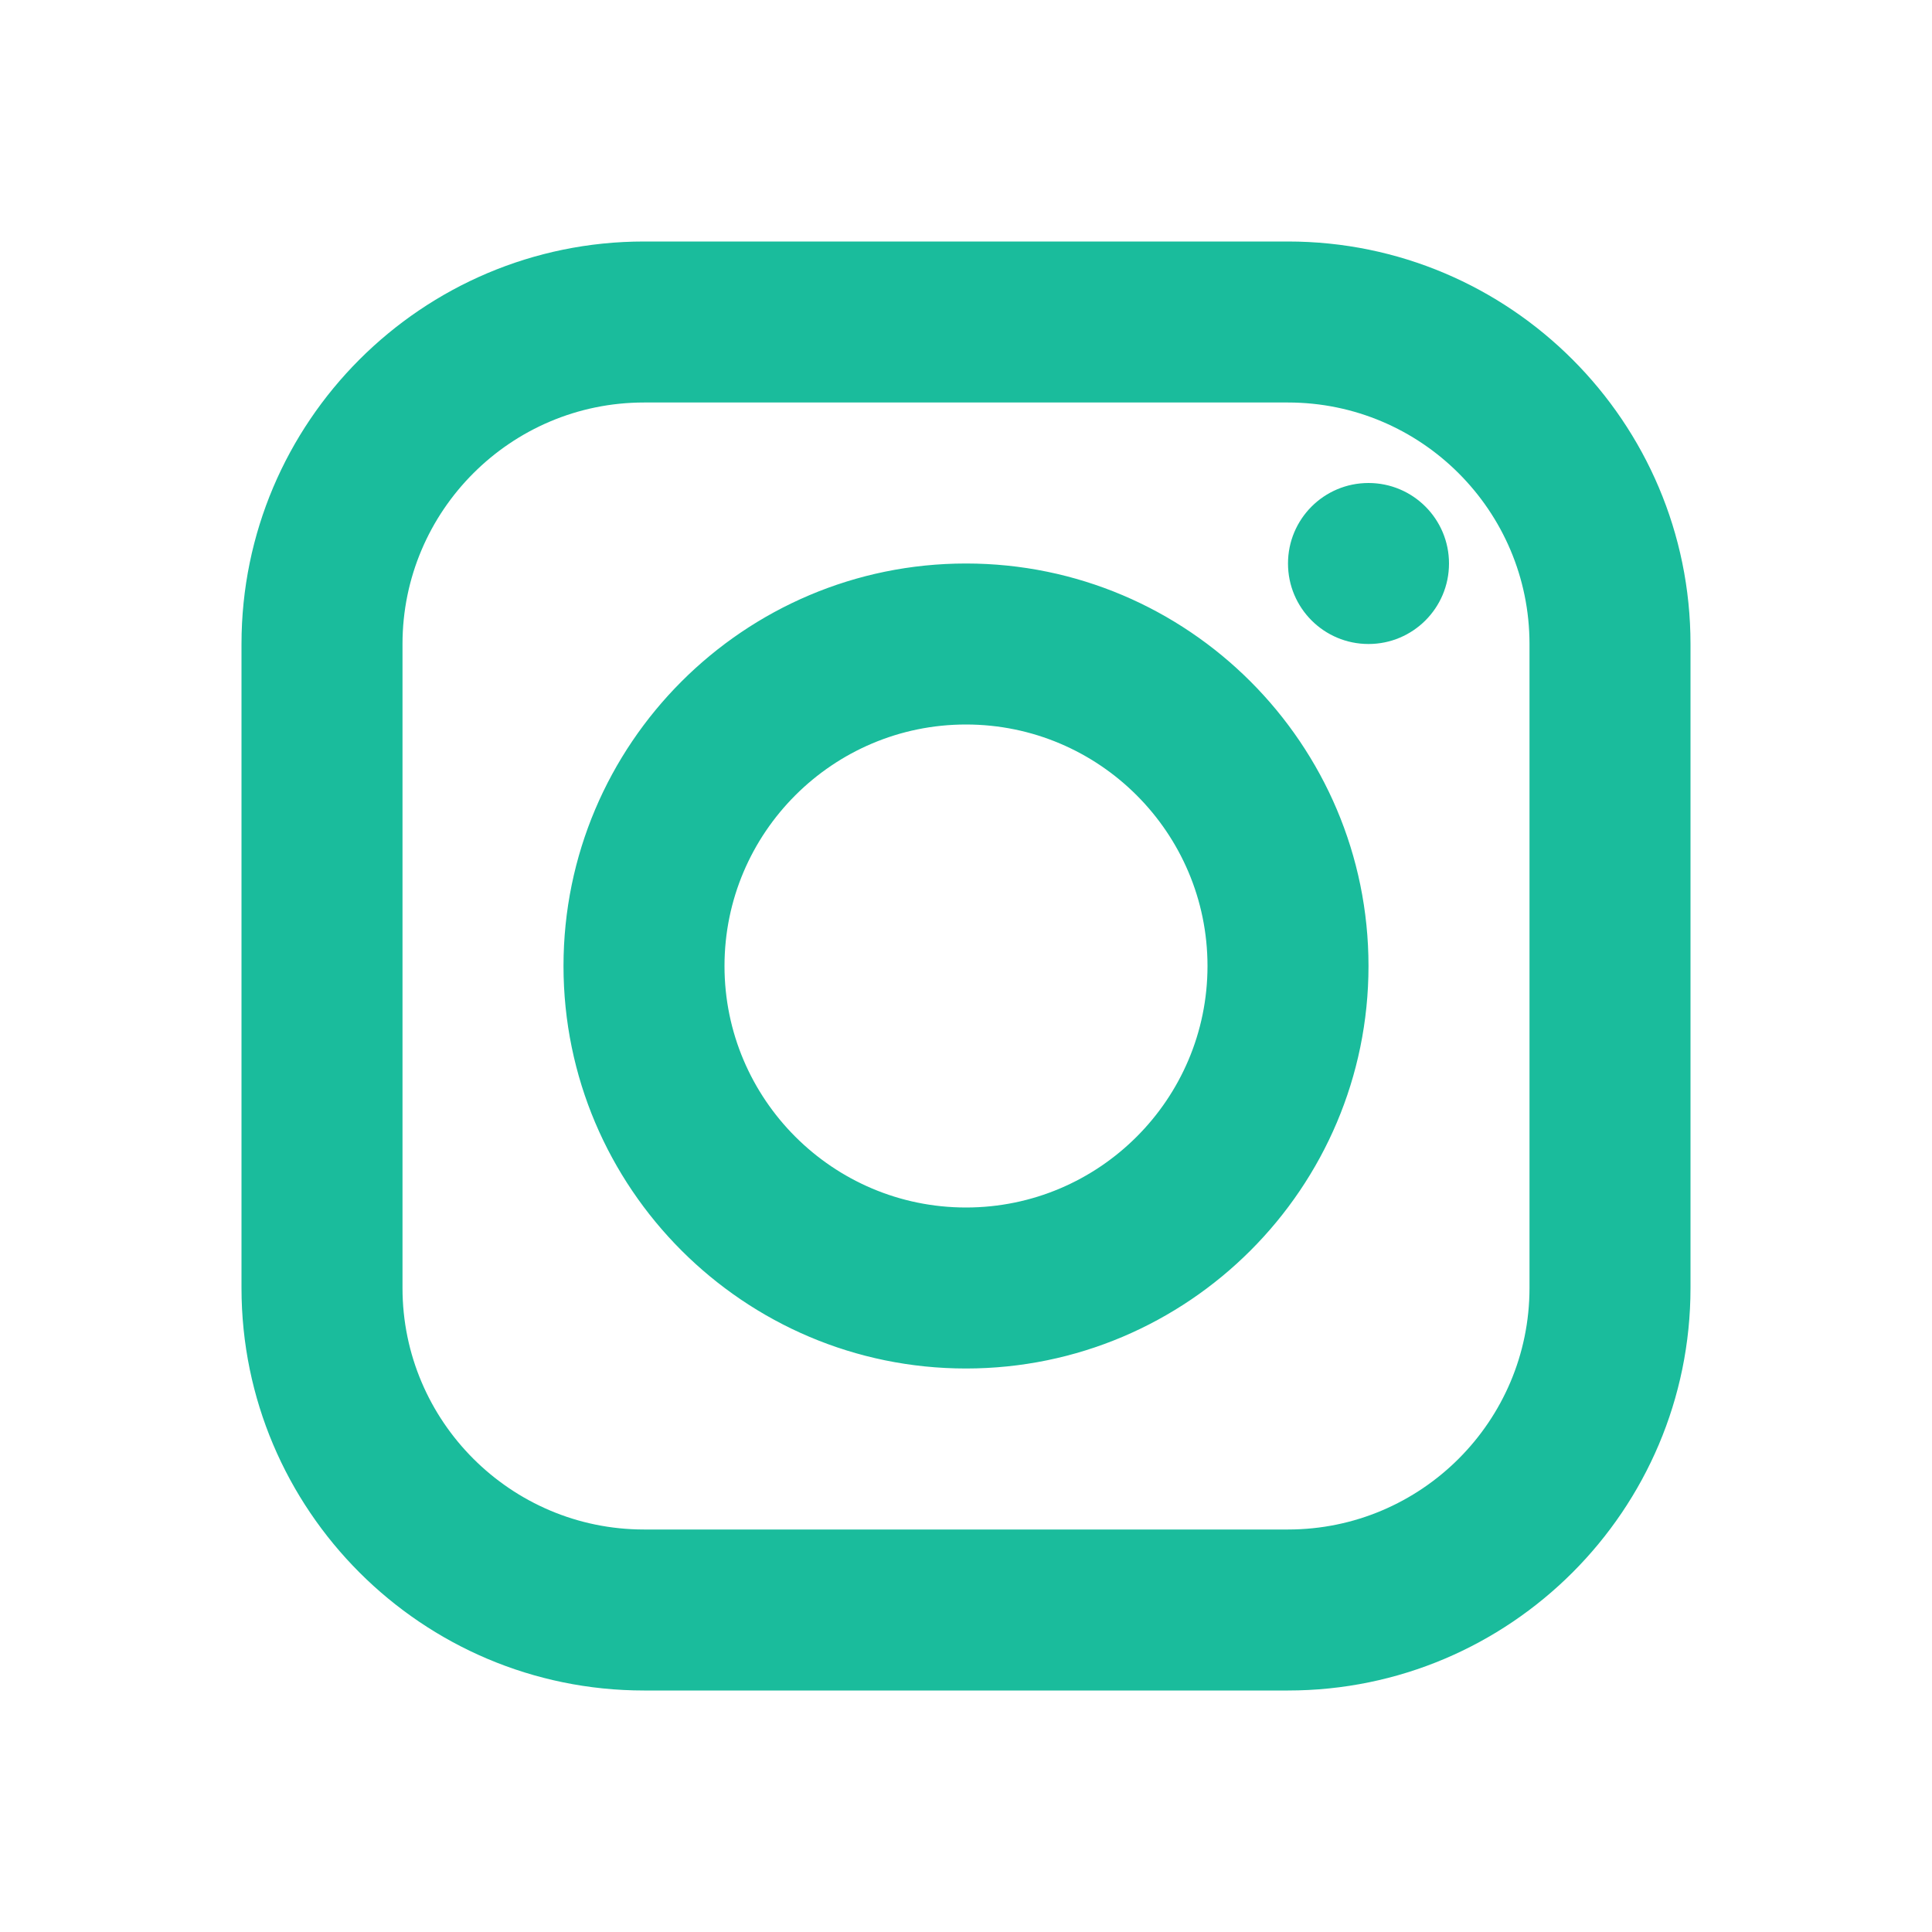
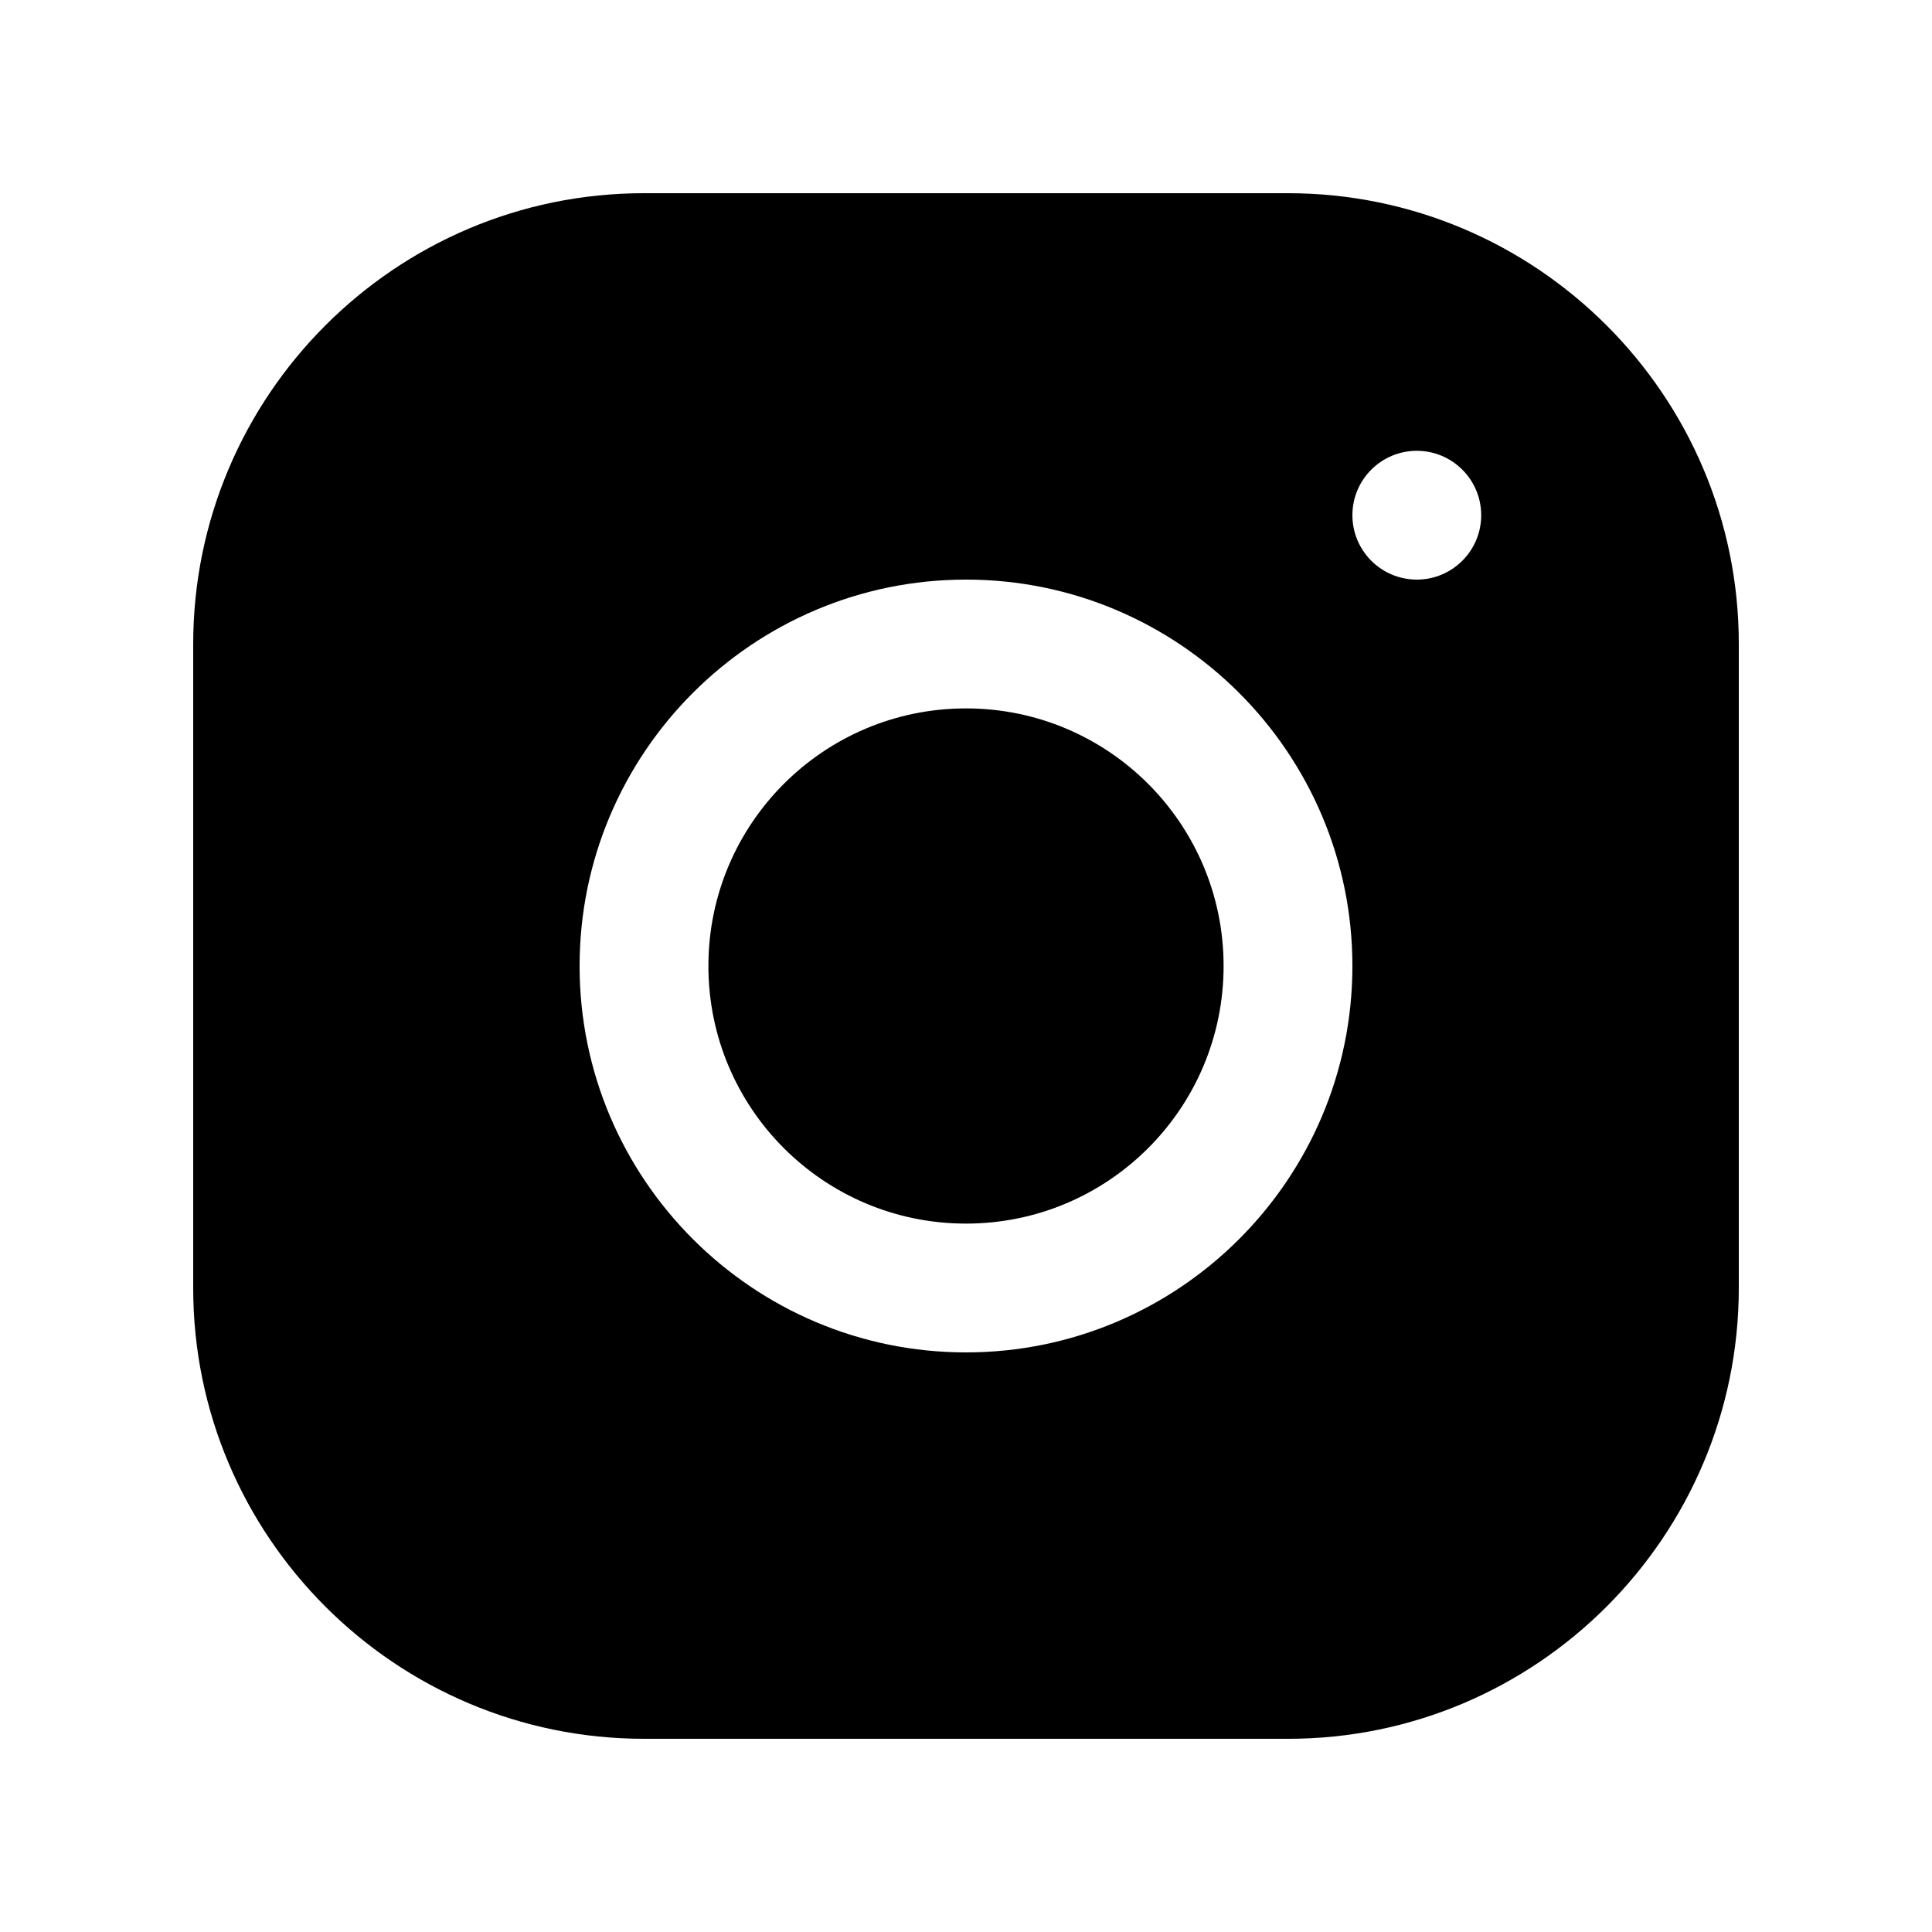
- <svg xmlns="http://www.w3.org/2000/svg" viewBox="0 0 48 48" width="48px" height="48px">
-   <g id="surface251813331">
-     <path style=" stroke:none;fill-rule:nonzero;fill:rgb(10.196%,73.725%,61.176%);fill-opacity:1;" d="M 16 6 C 10.484 6 6 10.484 6 16 L 6 32 C 6 37.516 10.484 42 16 42 L 32 42 C 37.516 42 42 37.516 42 32 L 42 16 C 42 10.484 37.516 6 32 6 Z M 16 10 L 32 10 C 35.309 10 38 12.691 38 16 L 38 32 C 38 35.309 35.309 38 32 38 L 16 38 C 12.691 38 10 35.309 10 32 L 10 16 C 10 12.691 12.691 10 16 10 Z M 34 12 C 32.895 12 32 12.895 32 14 C 32 15.105 32.895 16 34 16 C 35.105 16 36 15.105 36 14 C 36 12.895 35.105 12 34 12 Z M 24 14 C 18.484 14 14 18.484 14 24 C 14 29.516 18.484 34 24 34 C 29.516 34 34 29.516 34 24 C 34 18.484 29.516 14 24 14 Z M 24 18 C 27.309 18 30 20.691 30 24 C 30 27.309 27.309 30 24 30 C 20.691 30 18 27.309 18 24 C 18 20.691 20.691 18 24 18 Z M 24 18 " />
-   </g>
+ <svg xmlns="http://www.w3.org/2000/svg" fill="#000000" viewBox="0 0 30 30" width="30px" height="30px">
+   <path d="M 9.998 3 C 6.139 3 3 6.142 3 10.002 L 3 20.002 C 3 23.861 6.142 27 10.002 27 L 20.002 27 C 23.861 27 27 23.858 27 19.998 L 27 9.998 C 27 6.139 23.858 3 19.998 3 L 9.998 3 z M 22 7 C 22.552 7 23 7.448 23 8 C 23 8.552 22.552 9 22 9 C 21.448 9 21 8.552 21 8 C 21 7.448 21.448 7 22 7 z M 15 9 C 18.309 9 21 11.691 21 15 C 21 18.309 18.309 21 15 21 C 11.691 21 9 18.309 9 15 C 9 11.691 11.691 9 15 9 z M 15 11 A 4 4 0 0 0 11 15 A 4 4 0 0 0 15 19 A 4 4 0 0 0 19 15 A 4 4 0 0 0 15 11 z" />
</svg>
